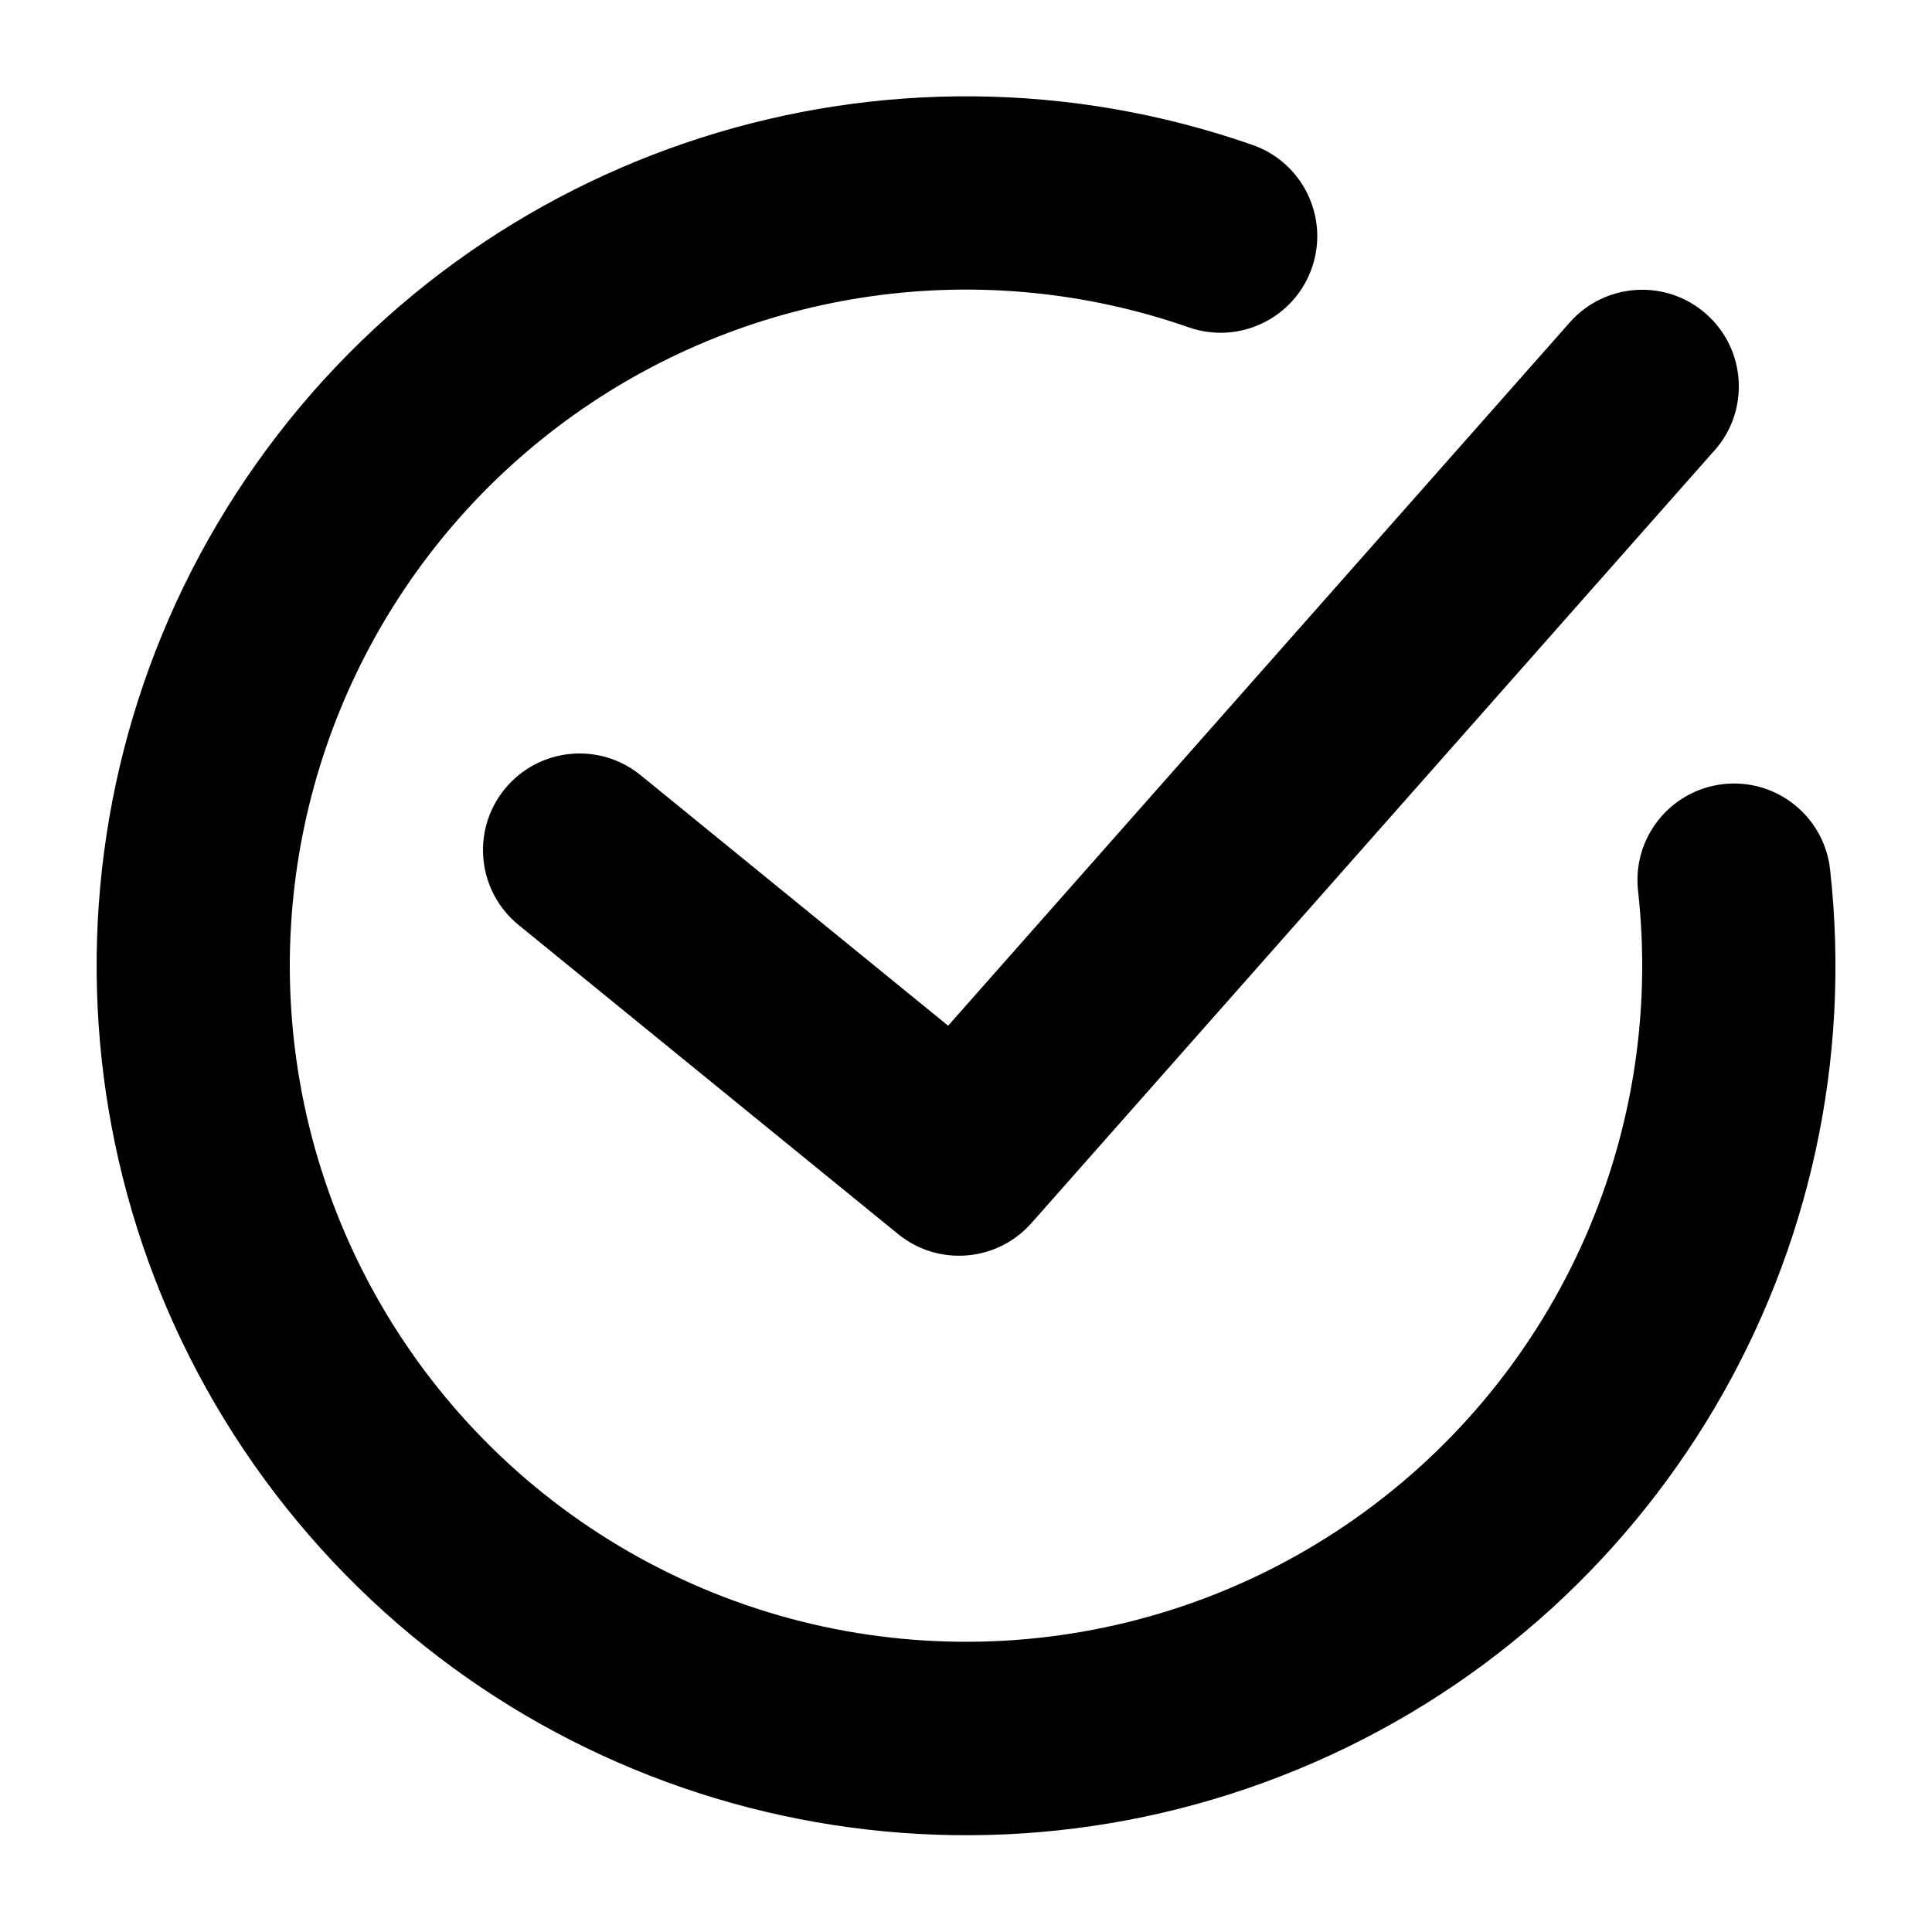
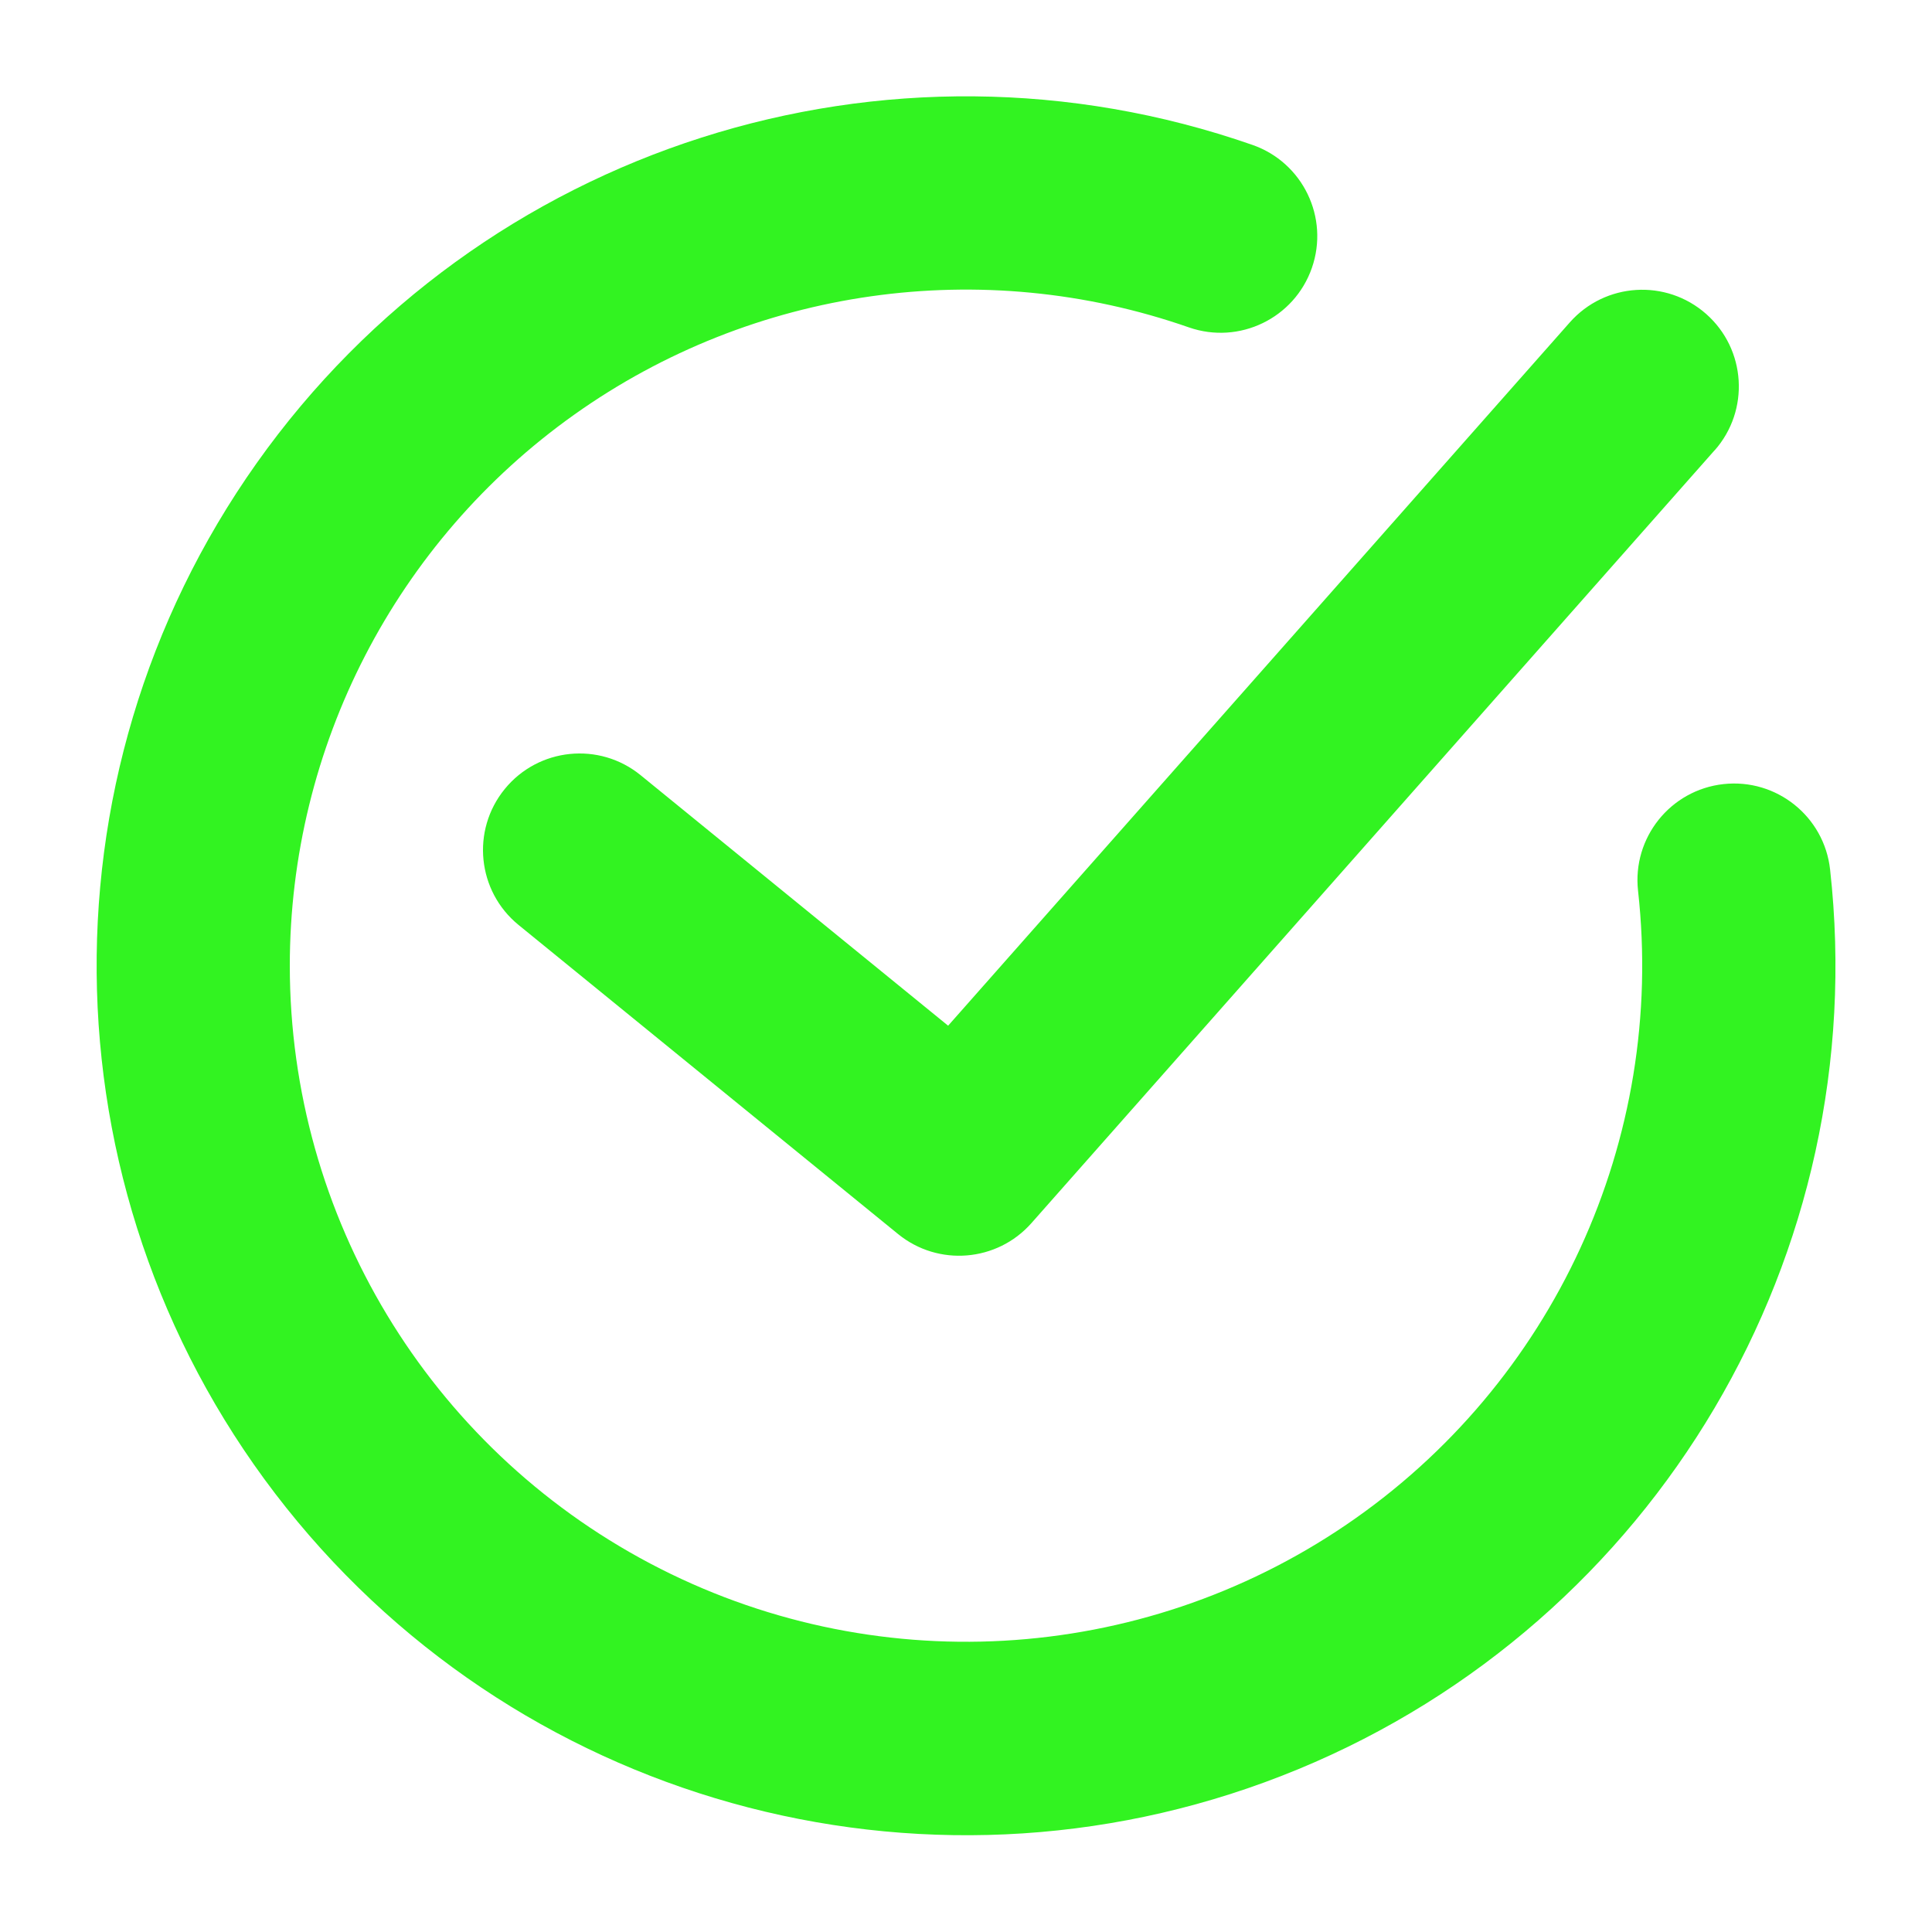
- <svg xmlns="http://www.w3.org/2000/svg" width="5px" height="5px" viewBox="0 0 20 20" fill="none">
-   <path fill="#000000" fill-rule="evenodd" d="M3 10a7 7 0 019.307-6.611 1 1 0 00.658-1.889 9 9 0 105.98 7.501 1 1 0 00-1.988.22A7 7 0 113 10zm14.75-5.338a1 1 0 00-1.5-1.324l-6.435 7.28-3.183-2.593a1 1 0 00-1.264 1.55l3.929 3.2a1 1 0 001.38-.113l7.072-8z" />
+ <svg xmlns="http://www.w3.org/2000/svg" width="25px" height="25px" viewBox="0 0 20 20" fill="none">
+   <path fill="#32f321" fill-rule="evenodd" d="M3 10a7 7 0 019.307-6.611 1 1 0 00.658-1.889 9 9 0 105.98 7.501 1 1 0 00-1.988.22A7 7 0 113 10zm14.75-5.338a1 1 0 00-1.5-1.324l-6.435 7.28-3.183-2.593a1 1 0 00-1.264 1.55l3.929 3.2a1 1 0 001.38-.113l7.072-8z" />
</svg>
